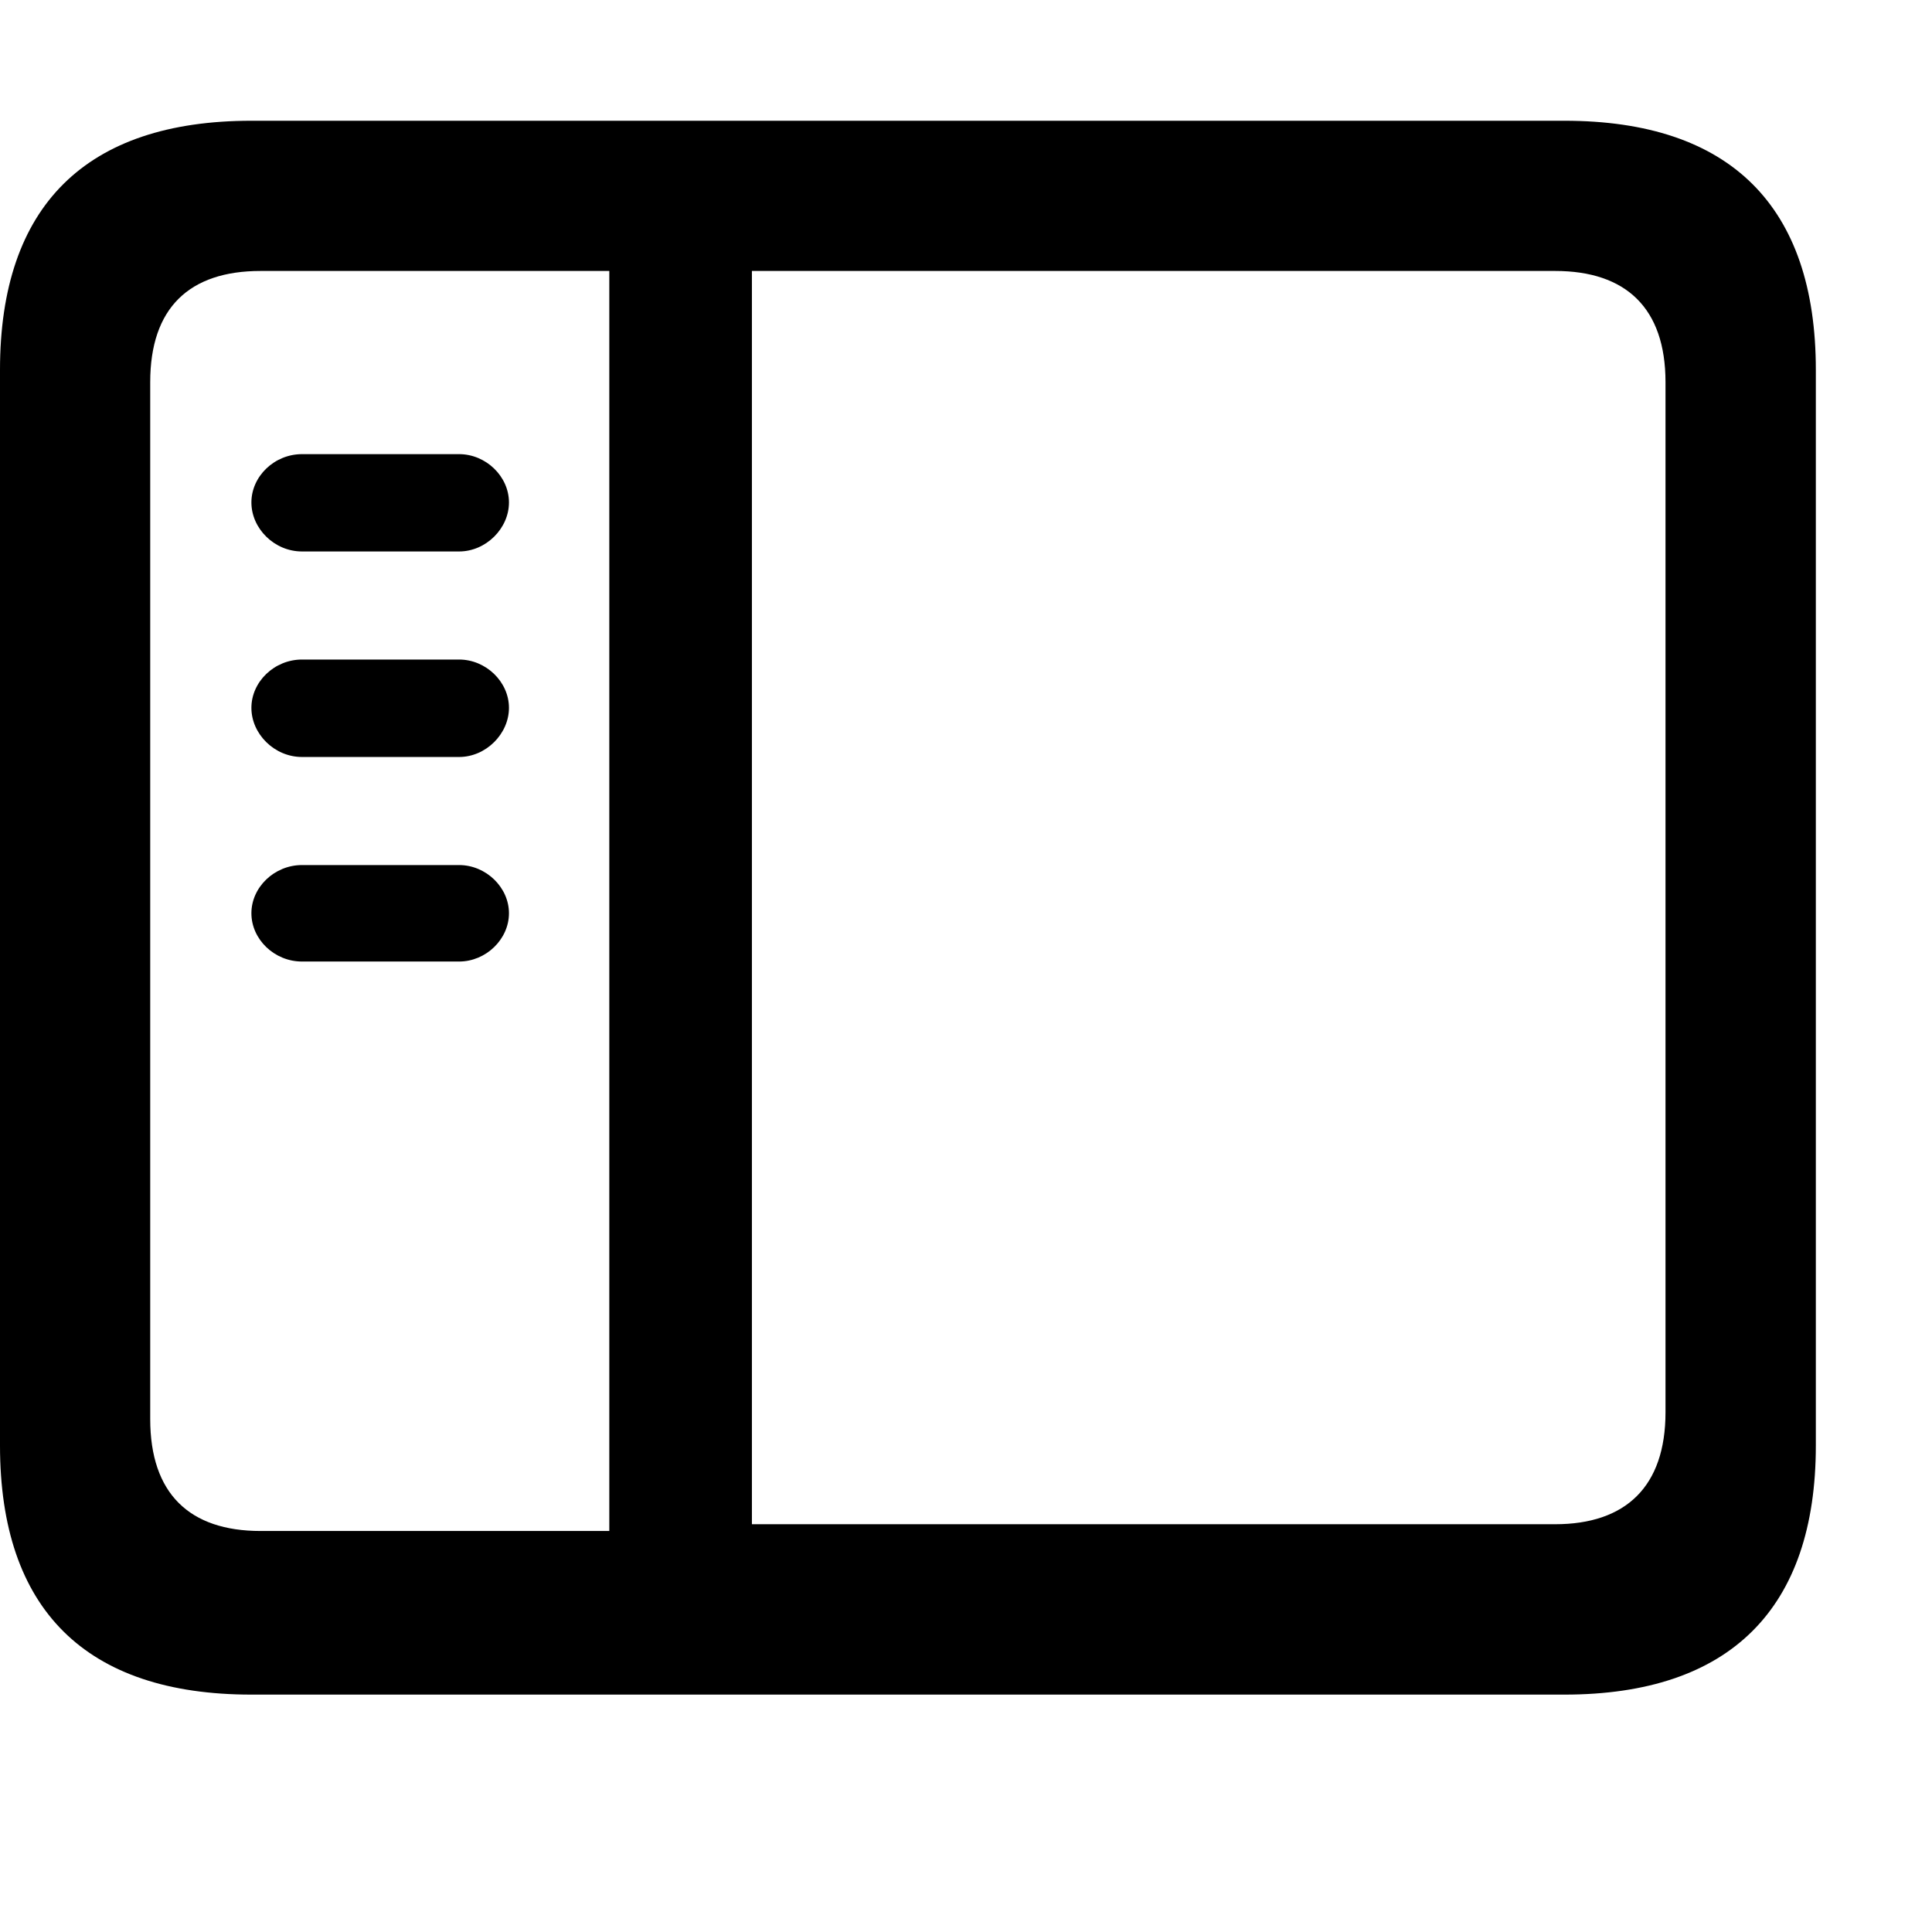
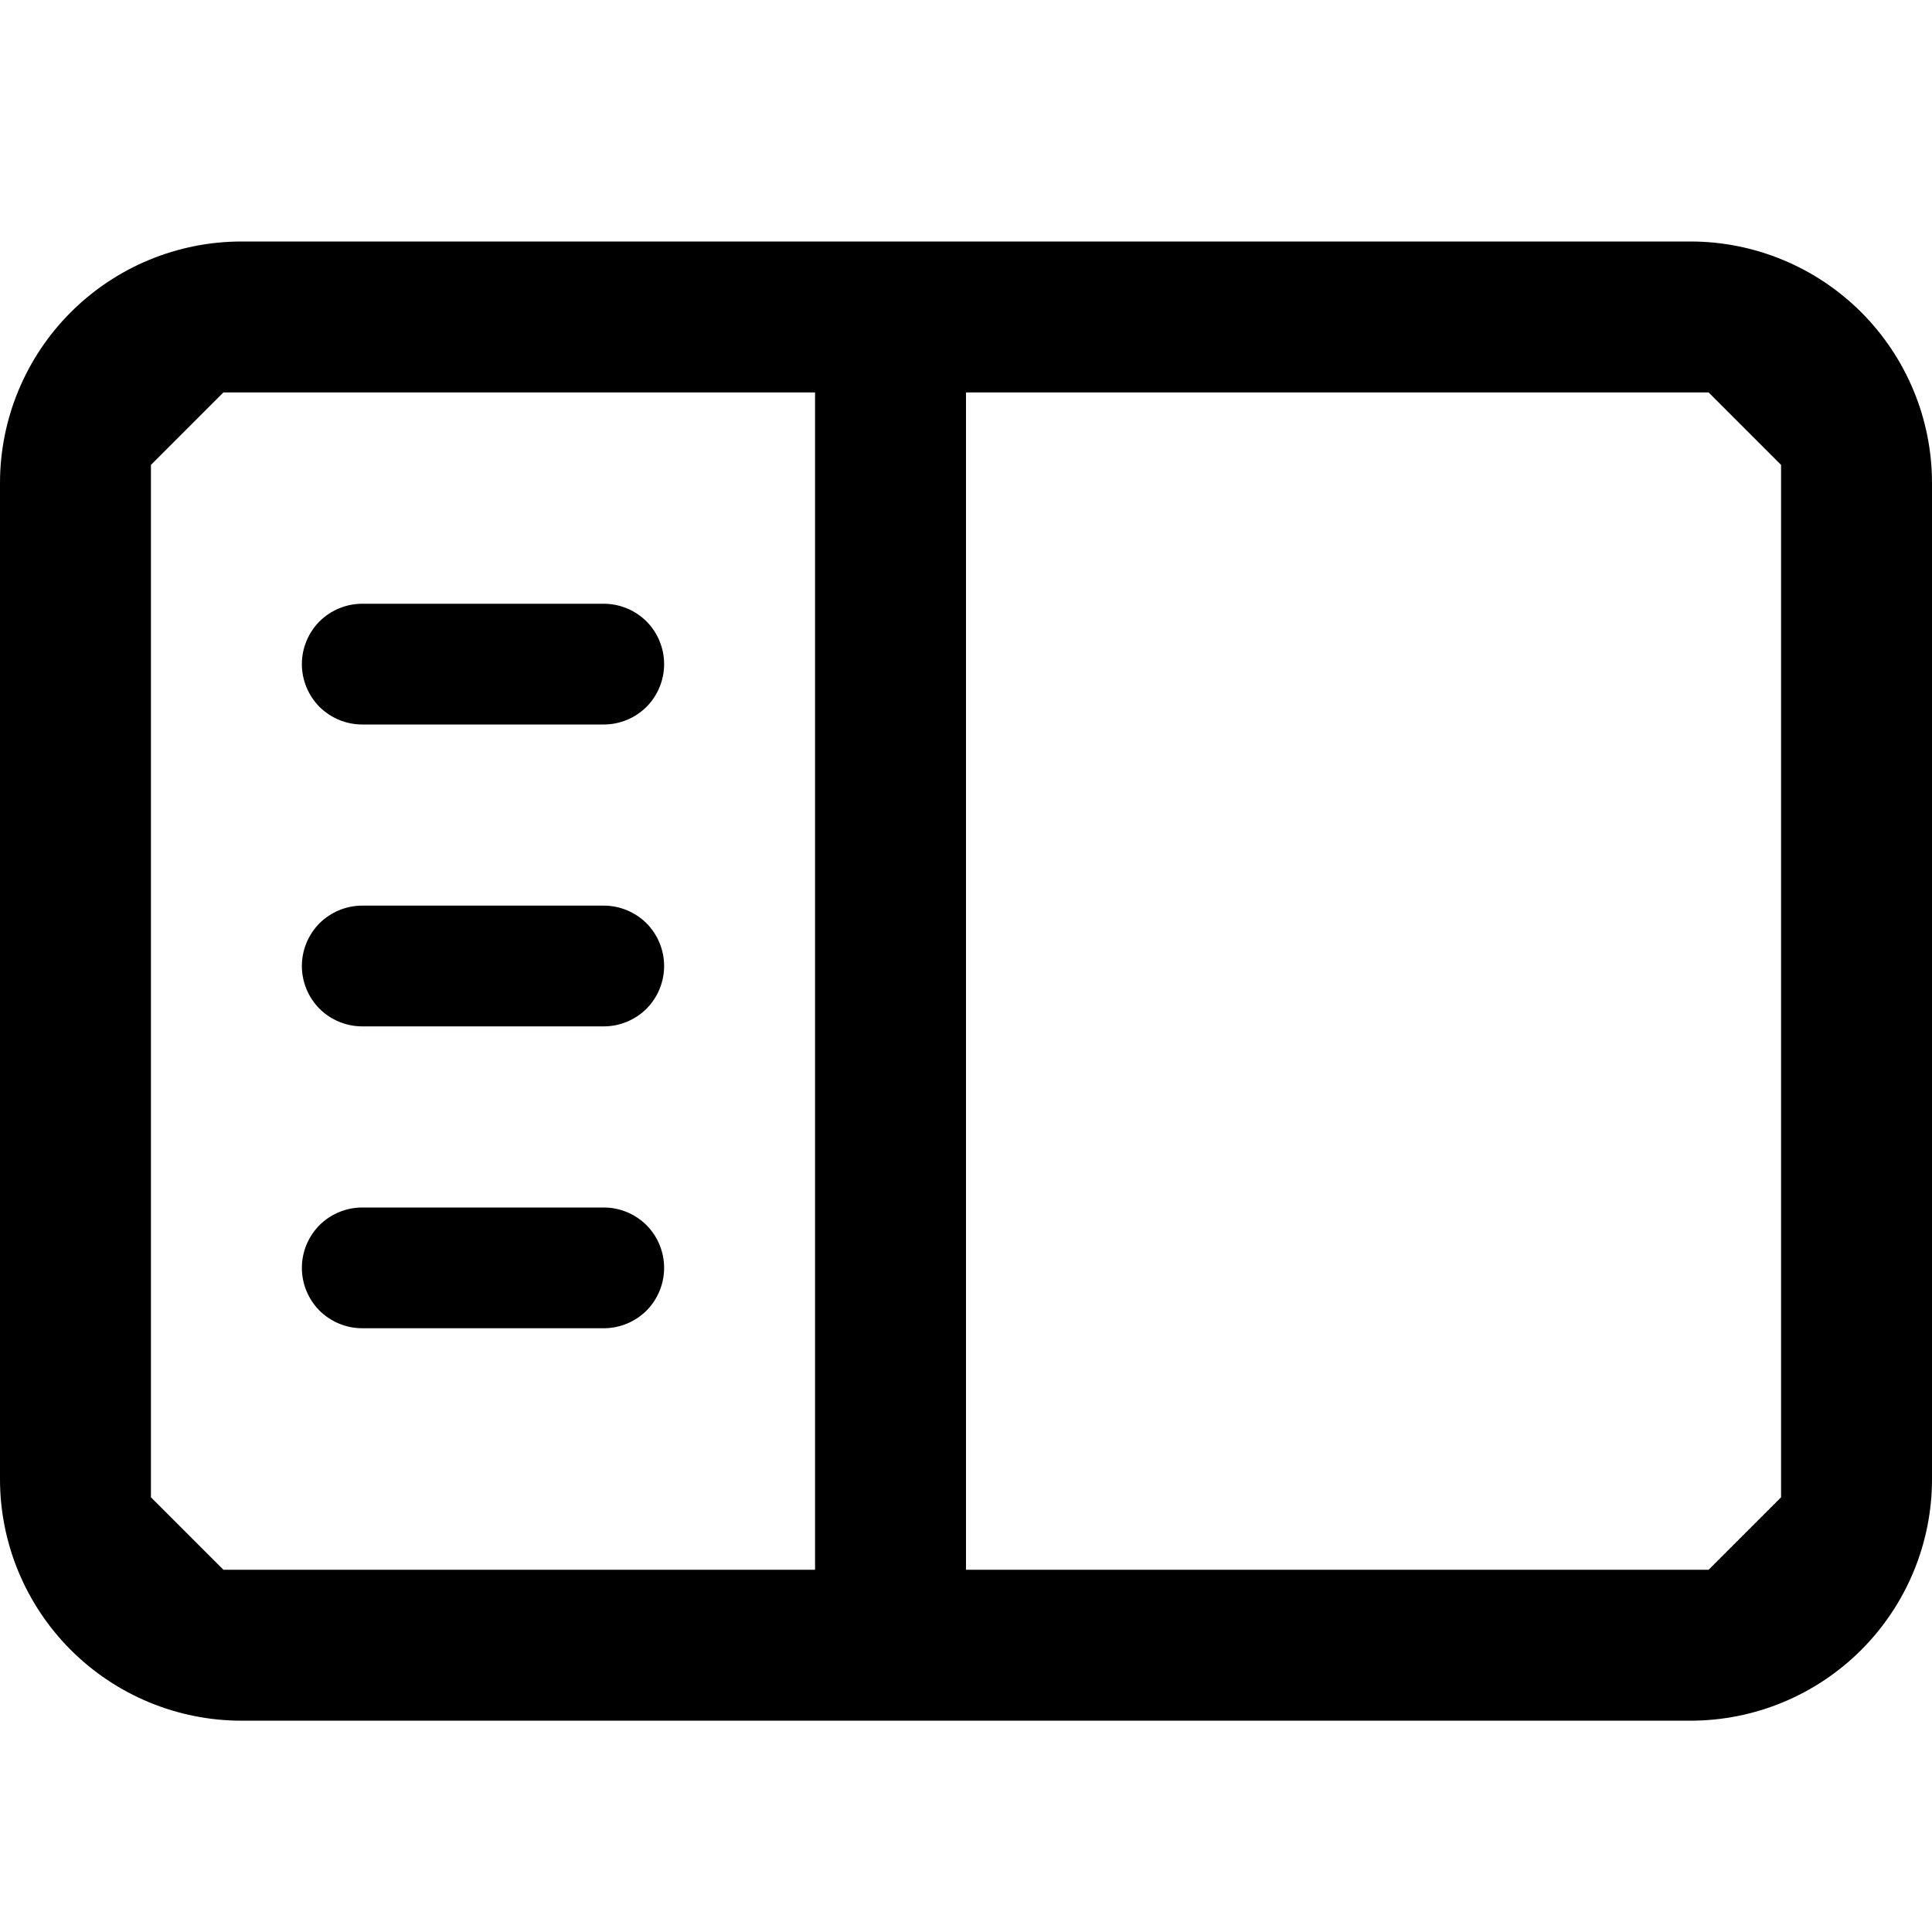
- <svg xmlns="http://www.w3.org/2000/svg" width="16px" height="16px" viewBox="0 0 16 16" version="1.1">
-   <g id="toolbarButton-sidebarToggle" stroke="none" stroke-width="1" fill="none" fill-rule="evenodd">
-     <g id="􀏚" transform="translate(0, 1)" fill="#000000" fill-rule="nonzero">
-       <path d="M2.082,13.034 L12.956,13.034 C14.327,13.034 15.038,12.323 15.038,10.971 L15.038,2.063 C15.038,0.705 14.327,0 12.956,0 L2.082,0 C0.711,0 0,0.705 0,2.063 L0,10.971 C0,12.33 0.711,13.034 2.082,13.034 Z M2.158,11.679 C1.568,11.679 1.244,11.368 1.244,10.752 L1.244,2.165 C1.244,1.549 1.568,1.244 2.158,1.244 L5.046,1.244 L5.046,11.679 L2.158,11.679 Z M12.879,1.244 C13.463,1.244 13.793,1.549 13.793,2.165 L13.793,10.696 C13.793,11.312 13.463,11.623 12.879,11.623 L6.227,11.623 L6.227,1.244 L12.879,1.244 Z M3.802,3.567 C4.024,3.567 4.215,3.377 4.215,3.161 C4.215,2.945 4.024,2.761 3.802,2.761 L2.501,2.761 C2.272,2.761 2.082,2.945 2.082,3.161 C2.082,3.377 2.272,3.567 2.501,3.567 L3.802,3.567 Z M3.802,5.269 C4.024,5.269 4.215,5.078 4.215,4.862 C4.215,4.646 4.024,4.462 3.802,4.462 L2.501,4.462 C2.272,4.462 2.082,4.646 2.082,4.862 C2.082,5.078 2.272,5.269 2.501,5.269 L3.802,5.269 Z M3.802,6.963 C4.024,6.963 4.215,6.779 4.215,6.563 C4.215,6.348 4.024,6.164 3.802,6.164 L2.501,6.164 C2.272,6.164 2.082,6.348 2.082,6.563 C2.082,6.779 2.272,6.963 2.501,6.963 L3.802,6.963 Z" id="Shape" />
-     </g>
-   </g>
+ <svg xmlns="http://www.w3.org/2000/svg" width="16" height="16" viewBox="0 0 16 16" fill="none">
+   <path fill-rule="evenodd" d="M16 4V12.25C16 12.78 15.789 13.289 15.414 13.664C15.039 14.039 14.53 14.25 14 14.25H2C1.47 14.25 0.961 14.039 0.586 13.664C0.211 13.289 0 12.78 0 12.25V4C0 3.47 0.211 2.961 0.586 2.586C0.961 2.211 1.47 2 2 2H14C14.53 2 15.039 2.211 15.414 2.586C15.789 2.961 16 3.47 16 4ZM1.25 3.85V12.4L1.85 13H6.75V3.25H1.85L1.25 3.85ZM14.15 13H8V3.25H14.15L14.75 3.85V12.4L14.15 13ZM5.354 10.146C5.447 10.24 5.5 10.367 5.5 10.5C5.5 10.633 5.447 10.76 5.354 10.854C5.26 10.947 5.133 11 5 11H3C2.867 11 2.74 10.947 2.646 10.854C2.553 10.76 2.5 10.633 2.5 10.5C2.5 10.367 2.553 10.24 2.646 10.146C2.74 10.053 2.867 10 3 10H5C5.133 10 5.26 10.053 5.354 10.146ZM5.5 8C5.5 7.867 5.447 7.74 5.354 7.646C5.26 7.553 5.133 7.5 5 7.5H3C2.867 7.5 2.74 7.553 2.646 7.646C2.553 7.74 2.5 7.867 2.5 8C2.5 8.133 2.553 8.26 2.646 8.354C2.74 8.447 2.867 8.5 3 8.5H5C5.133 8.5 5.26 8.447 5.354 8.354C5.447 8.26 5.5 8.133 5.5 8ZM5.354 5.146C5.447 5.24 5.5 5.367 5.5 5.5C5.5 5.633 5.447 5.76 5.354 5.854C5.26 5.947 5.133 6 5 6H3C2.867 6 2.74 5.947 2.646 5.854C2.553 5.76 2.5 5.633 2.5 5.5C2.5 5.367 2.553 5.24 2.646 5.146C2.74 5.053 2.867 5 3 5H5C5.133 5 5.26 5.053 5.354 5.146Z" fill="black" />
</svg>
